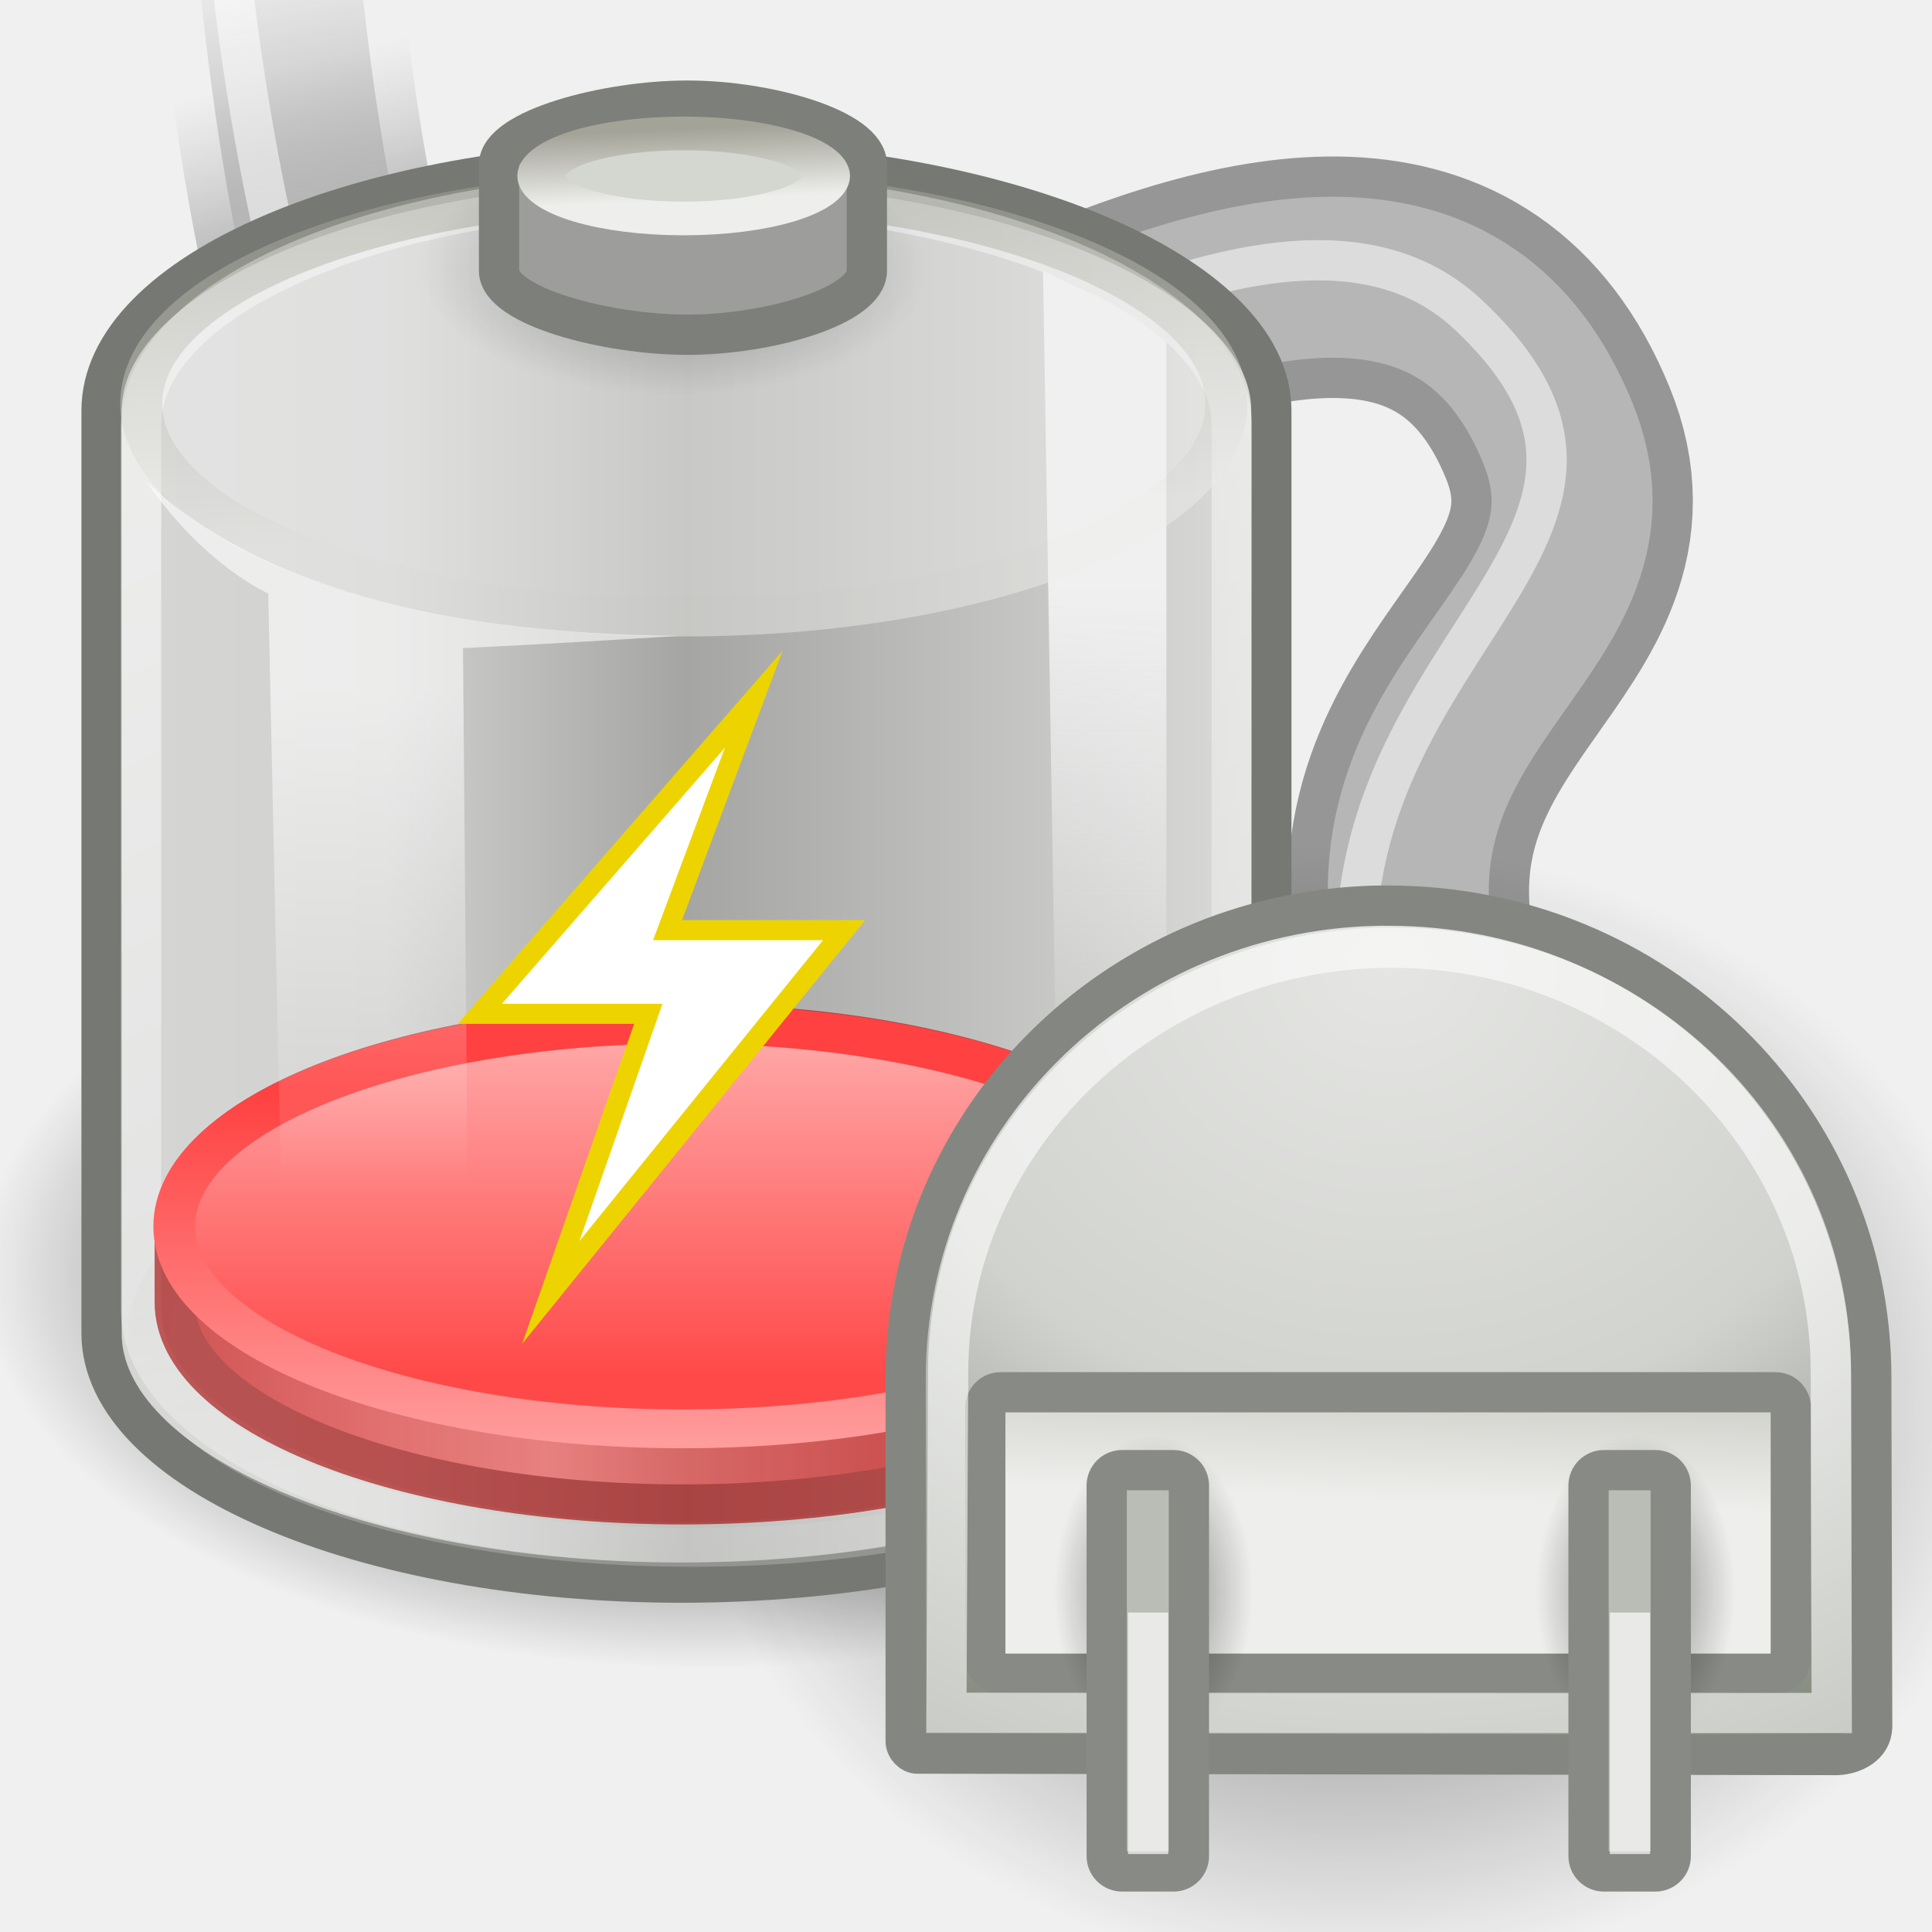
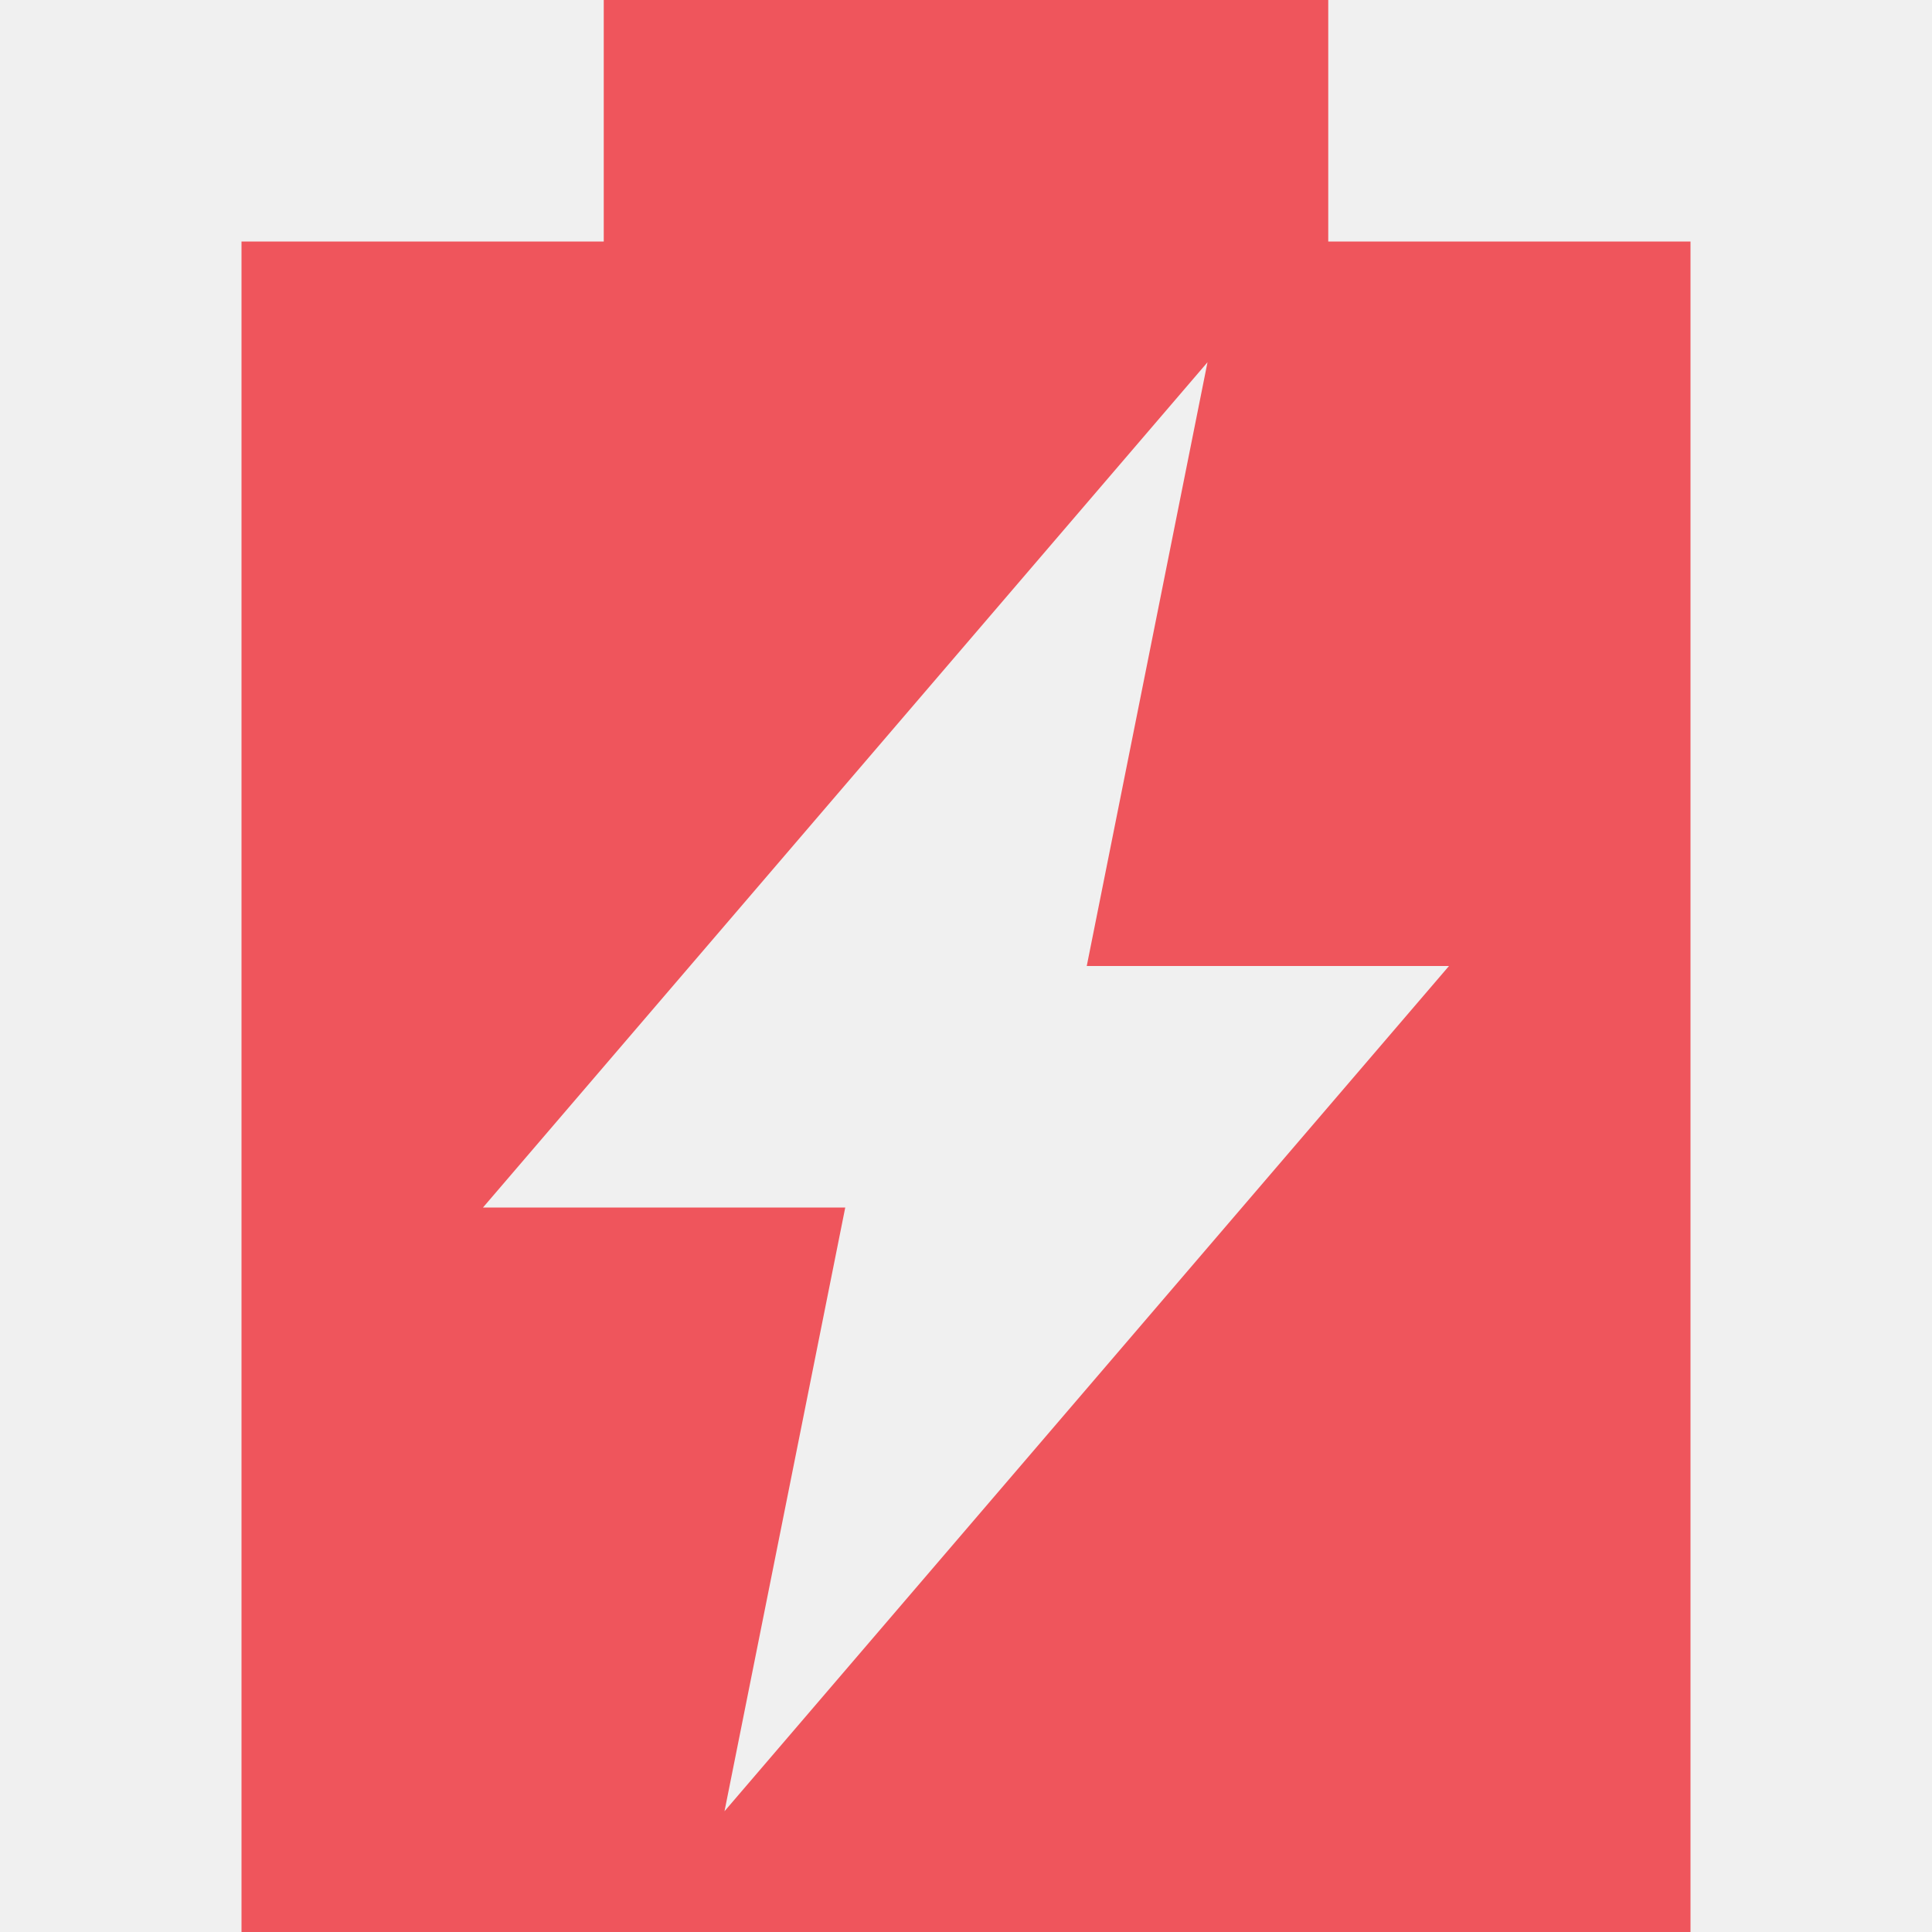
- <svg xmlns="http://www.w3.org/2000/svg" xmlns:xlink="http://www.w3.org/1999/xlink" version="1.1" width="48" height="48" id="svg1328">
-   <defs id="defs3">
-     <linearGradient id="linearGradient3289">
-       <stop id="stop3291" style="stop-color:#000000;stop-opacity:1" offset="0" />
-       <stop id="stop3293" style="stop-color:#000000;stop-opacity:0" offset="1" />
-     </linearGradient>
-     <linearGradient id="linearGradient3271">
-       <stop id="stop3273" style="stop-color:#eeeeec;stop-opacity:1" offset="0" />
-       <stop id="stop3275" style="stop-color:#d3d3ce;stop-opacity:1" offset="1" />
-     </linearGradient>
-     <linearGradient id="linearGradient3309">
-       <stop id="stop3311" style="stop-color:#e5e6e3;stop-opacity:1" offset="0" />
-       <stop id="stop3317" style="stop-color:#d1d3cf;stop-opacity:1" offset="0.5" />
-       <stop id="stop3313" style="stop-color:#767c6f;stop-opacity:1" offset="1" />
-     </linearGradient>
-     <linearGradient id="linearGradient3323">
-       <stop id="stop3325" style="stop-color:#000000;stop-opacity:1" offset="0" />
-       <stop id="stop3327" style="stop-color:#000000;stop-opacity:0" offset="1" />
-     </linearGradient>
-     <linearGradient id="linearGradient3341">
-       <stop id="stop3343" style="stop-color:#b6b6b6;stop-opacity:1" offset="0" />
-       <stop id="stop3345" style="stop-color:#b6b6b6;stop-opacity:0" offset="1" />
-     </linearGradient>
-     <linearGradient id="linearGradient3353">
-       <stop id="stop3355" style="stop-color:#969696;stop-opacity:1" offset="0" />
-       <stop id="stop3357" style="stop-color:#b6b6b6;stop-opacity:0" offset="1" />
-     </linearGradient>
-     <linearGradient id="linearGradient3356">
-       <stop id="stop3358" style="stop-color:#ff4141;stop-opacity:1" offset="0" />
-       <stop id="stop3360" style="stop-color:#ff9d9d;stop-opacity:1" offset="1" />
-     </linearGradient>
-     <linearGradient id="linearGradient3348">
-       <stop id="stop3350" style="stop-color:#ff4949;stop-opacity:1" offset="0" />
-       <stop id="stop3352" style="stop-color:#ffb1b1;stop-opacity:1" offset="1" />
-     </linearGradient>
-     <linearGradient id="linearGradient3338">
-       <stop id="stop3340" style="stop-color:#cc0000;stop-opacity:1" offset="0" />
-       <stop id="stop3346" style="stop-color:#ff5858;stop-opacity:1" offset="0.5" />
-       <stop id="stop3342" style="stop-color:#cc0000;stop-opacity:1" offset="1" />
-     </linearGradient>
-     <linearGradient id="linearGradient3247">
-       <stop id="stop3249" style="stop-color:#f0f0f0;stop-opacity:1" offset="0" />
-       <stop id="stop3251" style="stop-color:#f0f0f0;stop-opacity:0" offset="1" />
-     </linearGradient>
-     <linearGradient id="linearGradient3233">
-       <stop id="stop3235" style="stop-color:#eeeeec;stop-opacity:1" offset="0" />
-       <stop id="stop3237" style="stop-color:#a3a398;stop-opacity:1" offset="1" />
-     </linearGradient>
-     <linearGradient id="linearGradient6924">
-       <stop id="stop6926" style="stop-color:#ffffff;stop-opacity:1" offset="0" />
-       <stop id="stop6928" style="stop-color:#ffffff;stop-opacity:0" offset="1" />
-     </linearGradient>
-     <linearGradient id="linearGradient4176">
-       <stop id="stop4178" style="stop-color:#ffffff;stop-opacity:1" offset="0" />
-       <stop id="stop4180" style="stop-color:#ffffff;stop-opacity:0" offset="1" />
-     </linearGradient>
-     <linearGradient id="linearGradient4134">
-       <stop id="stop4136" style="stop-color:#d6d7d5;stop-opacity:1" offset="0" />
-       <stop id="stop4148" style="stop-color:#d1d2d0;stop-opacity:1" offset="0.25" />
-       <stop id="stop4142" style="stop-color:#a5a6a3;stop-opacity:1" offset="0.5" />
-       <stop id="stop4138" style="stop-color:#dddedc;stop-opacity:1" offset="1" />
-     </linearGradient>
-     <linearGradient id="linearGradient4126">
-       <stop id="stop4128" style="stop-color:#000000;stop-opacity:1" offset="0" />
-       <stop id="stop4130" style="stop-color:#000000;stop-opacity:0" offset="1" />
-     </linearGradient>
-     <radialGradient cx="23.857" cy="40" r="17.143" fx="23.857" fy="40" id="radialGradient4132" xlink:href="#linearGradient4126" gradientUnits="userSpaceOnUse" gradientTransform="matrix(1,0,0,0.5,0,20)" />
-     <linearGradient x1="9.303" y1="26.719" x2="38.826" y2="26.719" id="linearGradient4140" xlink:href="#linearGradient4134" gradientUnits="userSpaceOnUse" gradientTransform="matrix(1.010754,0,0,0.991346,-7.269358,-4.826537)" />
-     <linearGradient x1="17.16" y1="14.004" x2="37.969" y2="56.576" id="linearGradient4182" xlink:href="#linearGradient4176" gradientUnits="userSpaceOnUse" gradientTransform="matrix(1.010754,0,0,0.992756,-7.269358,-4.832743)" />
-     <linearGradient x1="16.071" y1="19.5" x2="16.036" y2="31.75" id="linearGradient6930" xlink:href="#linearGradient6924" gradientUnits="userSpaceOnUse" gradientTransform="matrix(1.010754,0,0,1,-7.269359,-2.32786)" />
-     <radialGradient cx="23.857" cy="40" r="17.143" fx="23.857" fy="40" id="radialGradient6946" xlink:href="#linearGradient4126" gradientUnits="userSpaceOnUse" gradientTransform="matrix(1,0,0,0.5,0,20)" />
-     <linearGradient x1="24" y1="17.246" x2="23.434" y2="8.048" id="linearGradient3243" xlink:href="#linearGradient3233" gradientUnits="userSpaceOnUse" />
-     <linearGradient x1="34.244" y1="17.695" x2="34.244" y2="29.918" id="linearGradient3253" xlink:href="#linearGradient3247" gradientUnits="userSpaceOnUse" gradientTransform="matrix(1.010754,0,0,1,-7.269359,-3.185003)" />
-     <linearGradient x1="24" y1="17.246" x2="23.434" y2="8.048" id="linearGradient3255" xlink:href="#linearGradient3233" gradientUnits="userSpaceOnUse" />
-     <linearGradient x1="-27.279" y1="-5.747" x2="-28.468" y2="-11.993" id="linearGradient3797" xlink:href="#linearGradient3341" gradientUnits="userSpaceOnUse" gradientTransform="translate(36.7012,10.5)" />
-     <radialGradient cx="22.5" cy="34" r="23.5" fx="22.5" fy="34" id="radialGradient3806" xlink:href="#linearGradient3323" gradientUnits="userSpaceOnUse" gradientTransform="matrix(1,0,0,0.595745,0,13.74468)" />
-     <radialGradient cx="77.499" cy="-9.064" r="17.501" fx="77.499" fy="-9.064" id="radialGradient3825" xlink:href="#linearGradient3309" gradientUnits="userSpaceOnUse" gradientTransform="matrix(1.468277,0,0,1.290652,-34.29018,41.60653)" />
-     <linearGradient x1="78.985" y1="12.351" x2="79.109" y2="8.727" id="linearGradient3827" xlink:href="#linearGradient3271" gradientUnits="userSpaceOnUse" gradientTransform="matrix(0.667726,0,0,0.695494,27.74038,34.63412)" />
-     <radialGradient cx="69.296" cy="14.854" r="3.536" fx="69.296" fy="14.854" id="radialGradient3829" xlink:href="#linearGradient3289" gradientUnits="userSpaceOnUse" gradientTransform="matrix(1,0,0,1.575,0,-8.541261)" />
-     <radialGradient cx="69.296" cy="14.854" r="3.536" fx="69.296" fy="14.854" id="radialGradient3831" xlink:href="#linearGradient3289" gradientUnits="userSpaceOnUse" gradientTransform="matrix(1,0,0,1.575,0,-8.541261)" />
-     <linearGradient x1="-87.031" y1="-12.2" x2="-88.678" y2="-17.885" id="linearGradient3837" xlink:href="#linearGradient3353" gradientUnits="userSpaceOnUse" gradientTransform="translate(106.4527,16.53554)" />
-     <linearGradient x1="24" y1="17.246" x2="23.434" y2="8.048" id="linearGradient4230" xlink:href="#linearGradient3233" gradientUnits="userSpaceOnUse" />
-     <linearGradient x1="11.003" y1="33.489" x2="30.452" y2="33.489" id="linearGradient4501" xlink:href="#linearGradient3338" gradientUnits="userSpaceOnUse" gradientTransform="matrix(1.010754,0,0,1,-7.286793,-3.082533)" />
-     <linearGradient x1="24" y1="18.133" x2="24" y2="8.024" id="linearGradient4518" xlink:href="#linearGradient3348" gradientUnits="userSpaceOnUse" />
-     <linearGradient x1="24" y1="10.397" x2="24" y2="20.118" id="linearGradient4520" xlink:href="#linearGradient3356" gradientUnits="userSpaceOnUse" />
-   </defs>
-   <g id="layer1">
-     <path d="m 35.201,24 c -1.5,-6.75 5.483,-8.407 3.5,-13.25 -4.418,-10.787 -21.25,4.5 -26,4 -4.75,-0.5 -5.854,-16.536 -5.854,-16.536" id="path3835" style="color:#000000;fill:none;stroke:url(#linearGradient3837);stroke-width:6;stroke-linecap:butt;stroke-linejoin:miter;stroke-miterlimit:10;stroke-opacity:1;stroke-dasharray:none;stroke-dashoffset:0;marker:none;visibility:visible;display:block;overflow:visible" />
-     <path d="m 46,34 a 23.5,14 0 1 1 -47,0 23.5,14 0 1 1 47,0 z" transform="matrix(0.7,0,0,1,17.8,1)" id="path3321" style="opacity:0.582;color:#000000;fill:url(#radialGradient3806);fill-opacity:1;fill-rule:nonzero;stroke:none;stroke-width:1;marker:none;visibility:visible;display:block;overflow:visible" />
-     <path d="M 41,40 A 17.143,8.571 0 1 1 6.714,40 17.143,8.571 0 1 1 41,40 z" transform="matrix(1.058752,0,0,1.151259,-7.591514,-14.46191)" id="path3366" style="color:#000000;fill:url(#radialGradient4132);fill-opacity:1;fill-rule:nonzero;stroke:none;stroke-width:1;marker:none;visibility:visible;display:block;overflow:visible" />
-     <path d="m 35.201,24 c -1.5,-6.75 5.483,-8.407 3.5,-13.25 -4.418,-10.787 -21.25,4.5 -26,4 -4.75,-0.5 -5.854,-16.536 -5.854,-16.536" id="path3339" style="color:#000000;fill:none;stroke:url(#linearGradient3797);stroke-width:4;stroke-linecap:butt;stroke-linejoin:miter;stroke-miterlimit:10;stroke-opacity:1;stroke-dasharray:none;stroke-dashoffset:0;marker:none;visibility:visible;display:block;overflow:visible" />
-     <path d="M 33.829,25.323 C 32.415,16.131 42.523,13.496 36.481,7.822 30.35,2.065 15.332,16.673 10.672,14.01 6.959,11.888 5.722,-0.84 5.722,-0.84" id="path3361" style="opacity:0.522;color:#000000;fill:none;stroke:#ffffff;stroke-width:1;stroke-linecap:butt;stroke-linejoin:miter;stroke-miterlimit:10;stroke-opacity:1;stroke-dasharray:none;stroke-dashoffset:0;marker:none;visibility:visible;display:block;overflow:visible" />
-     <path d="m 16.926,4.003 c -7.944,0 -14.403,2.778 -14.403,6.196 0,0.245 0,22.669 0,22.925 0,3.418 6.459,6.196 14.403,6.196 7.944,0 14.66,-2.778 14.66,-6.196 0,-0.202 0,-22.723 0,-22.925 0,-3.418 -6.716,-6.196 -14.66,-6.196 z" id="path3068" style="color:#000000;fill:url(#linearGradient4140);fill-opacity:1;fill-rule:nonzero;stroke:#767973;stroke-width:1;stroke-linecap:butt;stroke-linejoin:miter;stroke-miterlimit:10;stroke-opacity:1;stroke-dasharray:none;stroke-dashoffset:0;marker:none;visibility:visible;display:block;overflow:visible" />
-     <path d="m 36.857,14.071 a 12.857,5.5 0 1 1 -25.714,0 12.857,5.5 0 1 1 25.714,0 z" transform="matrix(1.048446,0,0,0.971388,-7.969759,19.43377)" id="path3241" style="opacity:0.236;color:#000000;fill:#d3d7cf;fill-opacity:1;fill-rule:nonzero;stroke:url(#linearGradient3243);stroke-width:0.991;stroke-linecap:butt;stroke-linejoin:miter;stroke-miterlimit:10;stroke-opacity:1;stroke-dasharray:none;stroke-dashoffset:0;marker:none;visibility:visible;display:block;overflow:visible" />
-     <path d="m 16.934,4.783 c -7.407,0 -13.429,2.594 -13.429,5.785 0,0.229 0,21.728 0,21.966 0,3.191 6.022,5.785 13.429,5.785 7.407,0 13.669,-2.594 13.669,-5.785 0,-0.189 0,-21.777 0,-21.966 0,-3.191 -6.262,-5.785 -13.669,-5.785 z" id="path4174" style="opacity:0.544;color:#000000;fill:none;stroke:url(#linearGradient4182);stroke-width:1;stroke-linecap:butt;stroke-linejoin:miter;stroke-miterlimit:10;stroke-opacity:1;stroke-dasharray:none;stroke-dashoffset:0;marker:none;visibility:visible;display:block;overflow:visible" />
-     <path d="m 16.333,25.439 c -6.675,0.135 -11.994,2.34 -11.994,5.028 0,0.319 0,1.565 0,1.882 0,2.775 5.64,5.028 12.616,5.028 6.977,0 12.646,-2.253 12.646,-5.028 0,-0.317 0,-1.563 0,-1.882 0,-2.775 -5.669,-5.028 -12.646,-5.028 -0.218,0 -0.407,-0.004 -0.622,0 z" id="path4432" style="opacity:0.615;color:#000000;fill:url(#linearGradient4501);fill-opacity:1;fill-rule:nonzero;stroke:#a40000;stroke-width:0.996;stroke-linecap:butt;stroke-linejoin:miter;stroke-miterlimit:10;stroke-opacity:1;stroke-dasharray:none;stroke-dashoffset:0;marker:none;visibility:visible;display:block;overflow:visible" />
-     <path d="m 36.857,14.071 a 12.857,5.5 0 1 1 -25.714,0 12.857,5.5 0 1 1 25.714,0 z" transform="matrix(0.983052,0,0,0.914029,-6.625013,17.61115)" id="path4434" style="color:#000000;fill:url(#linearGradient4518);fill-opacity:1;fill-rule:nonzero;stroke:url(#linearGradient4520);stroke-width:1.055;stroke-linecap:butt;stroke-linejoin:miter;stroke-miterlimit:10;stroke-opacity:1;stroke-dasharray:none;stroke-dashoffset:0;marker:none;visibility:visible;display:block;overflow:visible" />
-     <path d="M 28.977,8.5 C 27.856,7.515 26.908,7.215 25.914,6.732 l 0.306,18.688 2.757,3.232 0,-20.153 z" id="path3245" style="color:#000000;fill:url(#linearGradient3253);fill-opacity:1;fill-rule:nonzero;stroke:none;stroke-width:1;marker:none;visibility:visible;display:block;overflow:visible" />
-     <path d="m 36.857,14.071 a 12.857,5.5 0 1 1 -25.714,0 12.857,5.5 0 1 1 25.714,0 z" transform="matrix(1.048446,0,0,0.964345,-8.173962,-3.540415)" id="path3364" style="opacity:0.467;color:#000000;fill:#f0f0f0;fill-opacity:1;fill-rule:nonzero;stroke:url(#linearGradient4230);stroke-width:0.995;stroke-linecap:butt;stroke-linejoin:miter;stroke-miterlimit:10;stroke-opacity:1;stroke-dasharray:none;stroke-dashoffset:0;marker:none;visibility:visible;display:block;overflow:visible" />
-     <path d="M 41,40 A 17.143,8.571 0 1 1 6.714,40 17.143,8.571 0 1 1 41,40 z" transform="matrix(0.367338,0,0,0.36343,7.992393,-7.837317)" id="path6944" style="opacity:0.308;color:#000000;fill:url(#radialGradient6946);fill-opacity:1;fill-rule:nonzero;stroke:none;stroke-width:1;marker:none;visibility:visible;display:block;overflow:visible" />
-     <path d="m 17.079,2.5 c -2.024,0 -4.681,0.714 -4.681,1.593 0,0.063 0,2.564 0,2.63 0,0.879 2.657,1.593 4.681,1.593 2.024,0 4.458,-0.714 4.458,-1.593 0,-0.052 0,-2.578 0,-2.63 C 21.537,3.214 19.104,2.5 17.079,2.5 z" id="path3362" style="color:#000000;fill:#9d9e9b;fill-opacity:1;fill-rule:nonzero;stroke:#7d7f7a;stroke-width:1;stroke-linecap:butt;stroke-linejoin:miter;stroke-miterlimit:10;stroke-opacity:1;stroke-dasharray:none;stroke-dashoffset:0;marker:none;visibility:visible;display:block;overflow:visible" />
-     <path d="m 6.665,14.744 0.361,16.786 4.621,1.286 -0.144,-16.714 c 0,0 1.96,-0.088 5.353,-0.303 -6.567,-0.05 -10.857,-1.578 -13.222,-3.84 1.432,2.092 3.032,2.786 3.032,2.786 z" id="path6922" style="opacity:0.582;color:#000000;fill:url(#linearGradient6930);fill-opacity:1;fill-rule:nonzero;stroke:none;stroke-width:1;marker:none;visibility:visible;display:block;overflow:visible" />
-     <path d="m 36.857,14.071 a 12.857,5.5 0 1 1 -25.714,0 12.857,5.5 0 1 1 25.714,0 z" transform="matrix(0.274904,0,0,0.192106,10.38789,1.668374)" id="path6940" style="color:#000000;fill:#d3d7cf;fill-opacity:1;fill-rule:nonzero;stroke:url(#linearGradient3255);stroke-width:4.352;stroke-linecap:butt;stroke-linejoin:miter;stroke-miterlimit:10;stroke-opacity:1;stroke-dasharray:none;stroke-dashoffset:0;marker:none;visibility:visible;display:block;overflow:visible" />
-     <g transform="translate(-45.004,-5.936464)" id="g3814">
-       <path d="M 79.191,28.438 C 72.691,28.598 67.505,33.772 67.505,40.171 l 0,0.28 c -0.002,0.009 9.15e-4,0.034 0,0.043 -2.32e-4,0.004 0,0.017 0,0.022 l 0,8.671 c -0.004,0.169 0.158,0.325 0.292,0.317 0,0 22.859,0.036 22.859,0.036 0.398,-0.022 0.851,-0.237 0.862,-0.701 0,0 -0.022,-8.323 -0.022,-8.323 0,-0.005 2.31e-4,-0.017 0,-0.022 -9.15e-4,-0.009 0.002,-0.035 0,-0.043 l 0,-0.28 c 0,-6.5 -5.35,-11.734 -11.995,-11.734 -0.104,0 -0.206,-0.003 -0.309,0 z" id="rect2393" style="color:#000000;fill:url(#radialGradient3825);fill-opacity:1;fill-rule:nonzero;stroke:#848781;stroke-width:1;stroke-linecap:butt;stroke-linejoin:miter;stroke-miterlimit:10;stroke-opacity:1;stroke-dasharray:none;stroke-dashoffset:0;marker:none;visibility:visible;display:block;overflow:visible" />
-       <rect width="20.013" height="6.993" rx="0.381" ry="0.381" x="69.483" y="40.527" id="rect2391" style="color:#000000;fill:url(#linearGradient3827);fill-opacity:1;fill-rule:nonzero;stroke:#888a85;stroke-width:1;stroke-linecap:butt;stroke-linejoin:miter;stroke-miterlimit:10;stroke-opacity:1;stroke-dasharray:none;stroke-dashoffset:0;marker:none;visibility:visible;display:block;overflow:visible" />
-       <path d="m 72.832,14.854 a 3.536,5.568 0 1 1 -7.071,0 3.536,5.568 0 1 1 7.071,0 z" transform="matrix(0.7,0,0,0.7,37.13251,35.09136)" id="path3297" style="opacity:0.489;color:#000000;fill:url(#radialGradient3829);fill-opacity:1;fill-rule:nonzero;stroke:none;stroke-width:1;marker:none;visibility:visible;display:block;overflow:visible" />
-       <path d="m 72.832,14.854 a 3.536,5.568 0 1 1 -7.071,0 3.536,5.568 0 1 1 7.071,0 z" transform="matrix(0.7,0,0,0.7,25.15124,35.09136)" id="path3287" style="opacity:0.489;color:#000000;fill:url(#radialGradient3831);fill-opacity:1;fill-rule:nonzero;stroke:none;stroke-width:1;marker:none;visibility:visible;display:block;overflow:visible" />
-       <path d="m 79.311,29.483 c -5.907,0.144 -10.751,4.804 -10.751,10.566 0,0 -0.044,8.438 -0.044,8.442 0,0 21.997,0.005 21.997,0.005 l -0.022,-8.448 c 0,-5.854 -4.861,-10.566 -10.899,-10.566 -0.094,0 -0.187,-0.002 -0.28,0 z" id="path3319" style="opacity:0.582;color:#000000;fill:none;stroke:#ffffff;stroke-width:1;stroke-linecap:butt;stroke-linejoin:miter;stroke-miterlimit:10;stroke-opacity:1;stroke-dasharray:none;stroke-dashoffset:0;marker:none;visibility:visible;display:block;overflow:visible" />
-       <rect width="2.042" height="9.97" rx="0.381" ry="0.381" x="84.471" y="42.462" id="rect3283" style="color:#000000;fill:#babdb6;fill-opacity:1;fill-rule:nonzero;stroke:#888a85;stroke-width:1;stroke-linecap:butt;stroke-linejoin:miter;stroke-miterlimit:10;stroke-opacity:1;stroke-dasharray:none;stroke-dashoffset:0;marker:none;visibility:visible;display:block;overflow:visible" />
-       <rect width="1" height="6" x="85" y="46" id="rect3808" style="opacity:0.681;color:#000000;fill:#ffffff;fill-opacity:1;fill-rule:nonzero;stroke:none;stroke-width:1;marker:none;visibility:visible;display:block;overflow:visible" />
-       <rect width="2.042" height="9.97" rx="0.381" ry="0.381" x="72.5" y="42.462" id="rect3810" style="color:#000000;fill:#babdb6;fill-opacity:1;fill-rule:nonzero;stroke:#888a85;stroke-width:1;stroke-linecap:butt;stroke-linejoin:miter;stroke-miterlimit:10;stroke-opacity:1;stroke-dasharray:none;stroke-dashoffset:0;marker:none;visibility:visible;display:block;overflow:visible" />
-       <rect width="1" height="6" x="73.029" y="46" id="rect3812" style="opacity:0.681;color:#000000;fill:#ffffff;fill-opacity:1;fill-rule:nonzero;stroke:none;stroke-width:1;marker:none;visibility:visible;display:block;overflow:visible" />
-     </g>
-     <path d="m 18.01,18.576 -5.54,6.362 3.989,0 -2.063,5.895 6.051,-7.474 -4.222,0 1.785,-4.783 z" id="path3914" style="color:#000000;fill:#ffffff;fill-opacity:1;fill-rule:nonzero;stroke:#edd400;stroke-width:1;stroke-linecap:butt;stroke-linejoin:miter;stroke-miterlimit:10;stroke-opacity:1;stroke-dasharray:none;stroke-dashoffset:0;marker:none;visibility:visible;display:block;overflow:visible" />
-     <path d="m 18.01,18.576 -5.54,6.362 3.989,0 -2.063,5.895 6.051,-7.474 -4.222,0 1.785,-4.783 z" id="path3912" style="color:#000000;fill:#ffffff;fill-opacity:1;fill-rule:nonzero;stroke:none;stroke-width:6;marker:none;visibility:visible;display:block;overflow:visible" />
-     <g transform="translate(-53.99282,-31.64138)" id="g4438" />
-   </g>
-   <g id="layer2" />
+ <svg xmlns="http://www.w3.org/2000/svg" width="16" viewBox="0 0 16 16" height="16" id="svg2" version="1.1">
+   <defs id="defs8" />
+   <path d="M 5,0 5,2 2,2 2,16 14,16 14,2 11,2 11,0 5,0 z m 5,3 -1,5 3,0 -6,7 1,-5 -3,0 6,-7 z" id="path4" class="error" style="fill:#ef555c" />
</svg>
